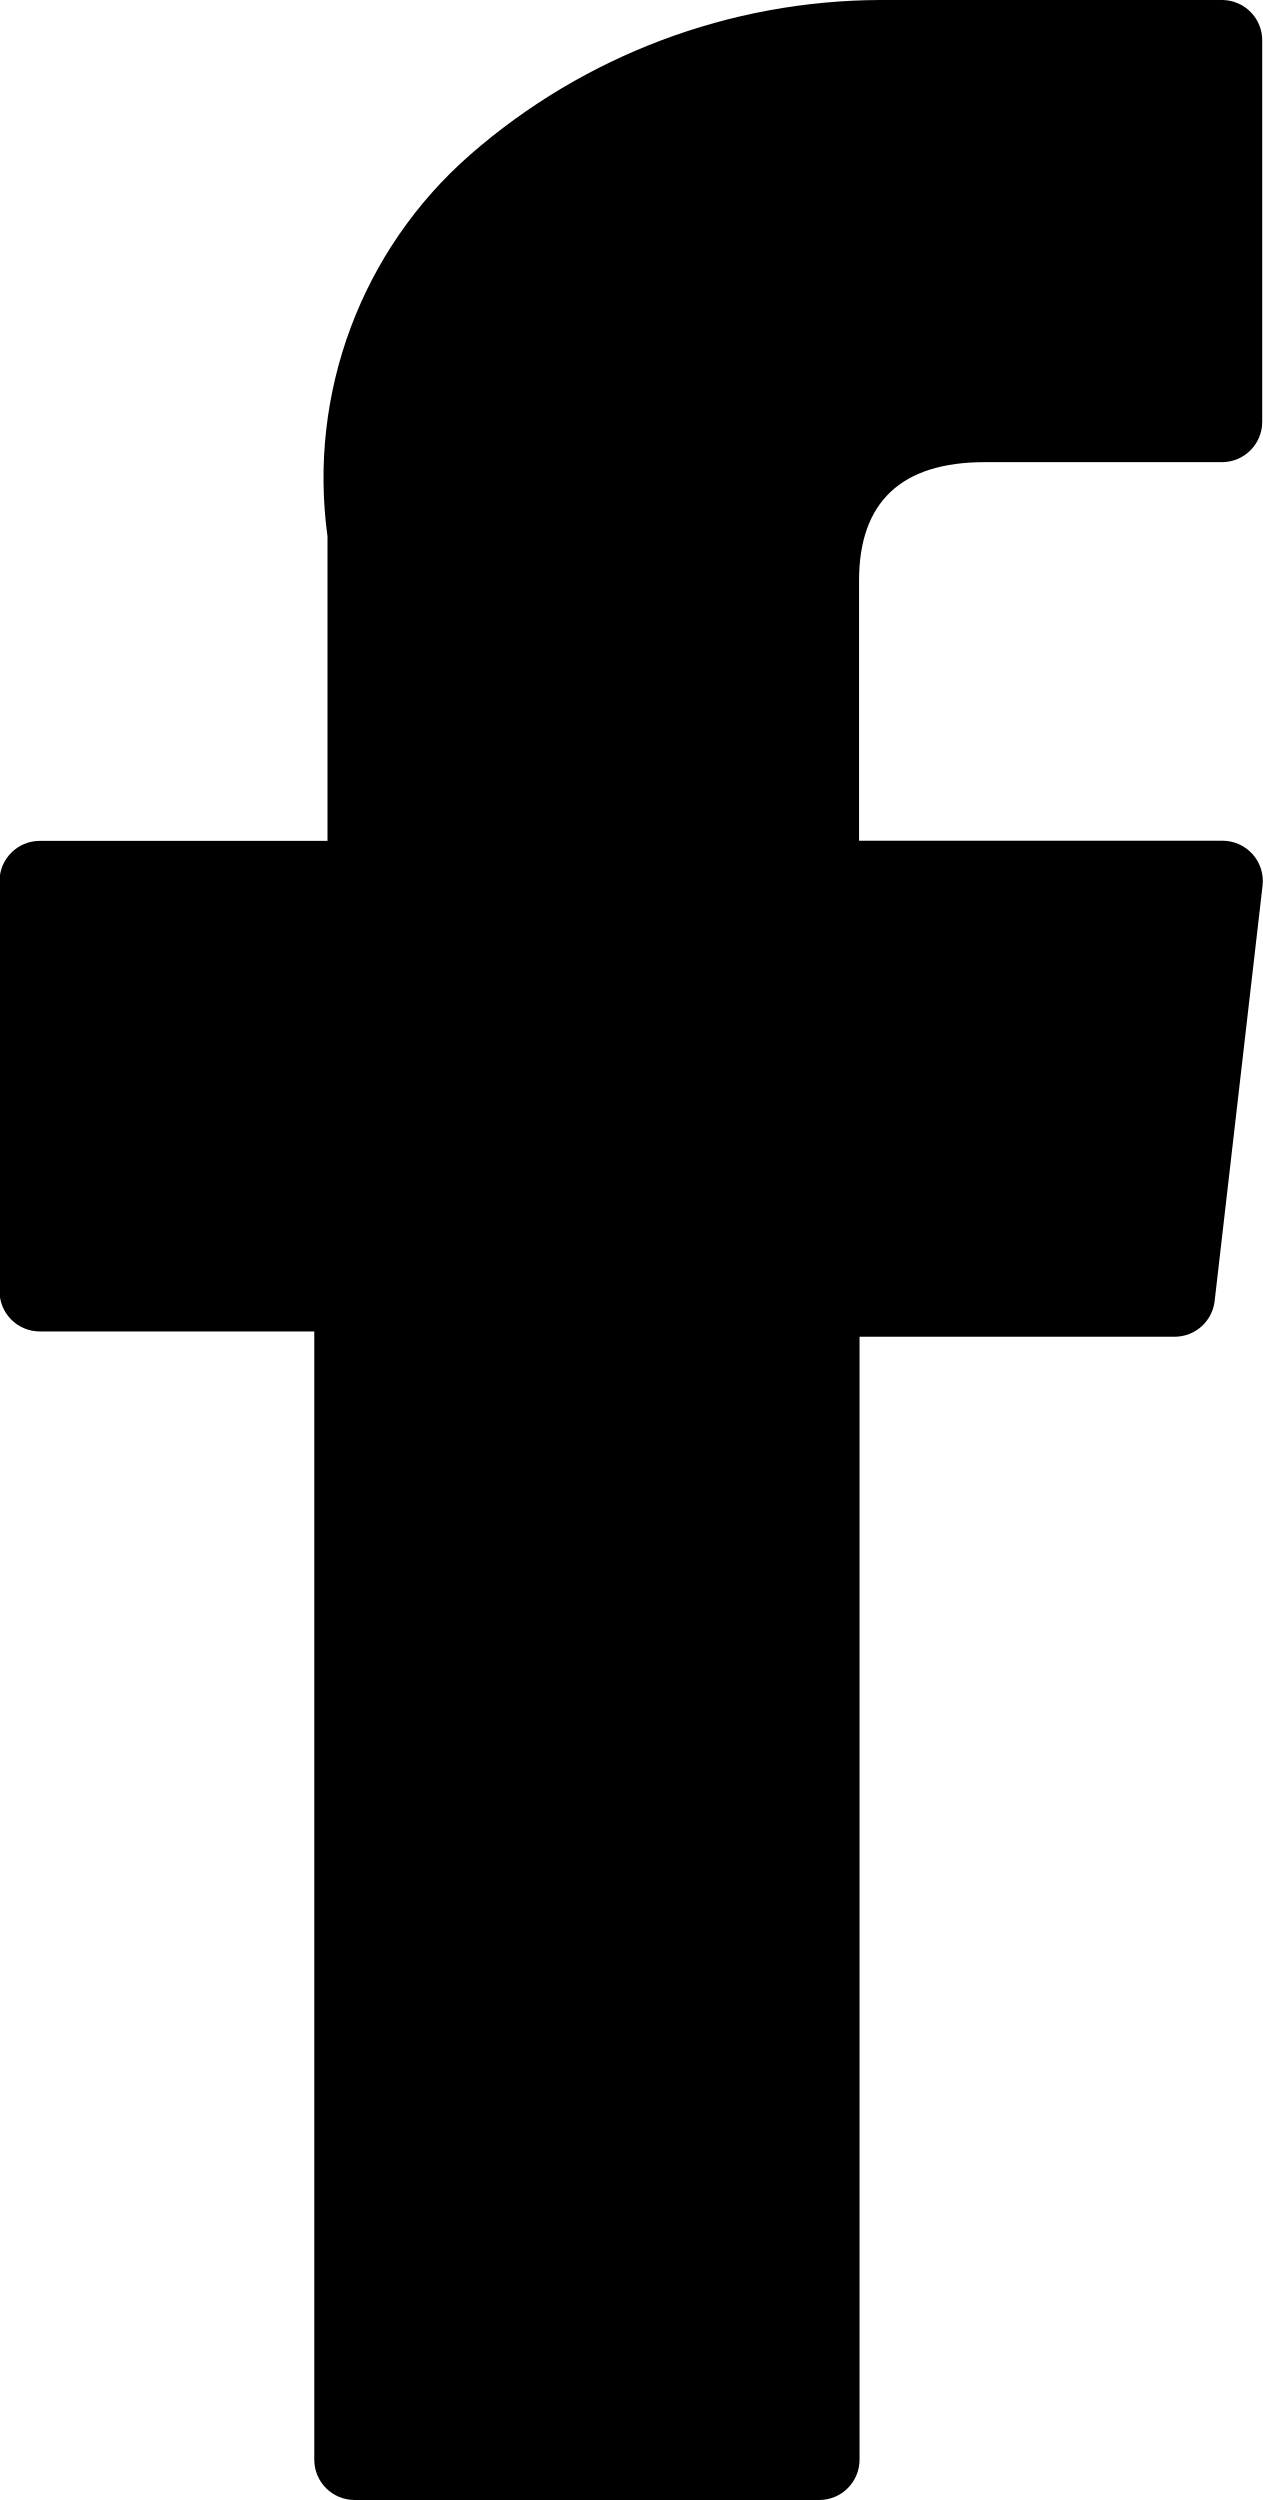
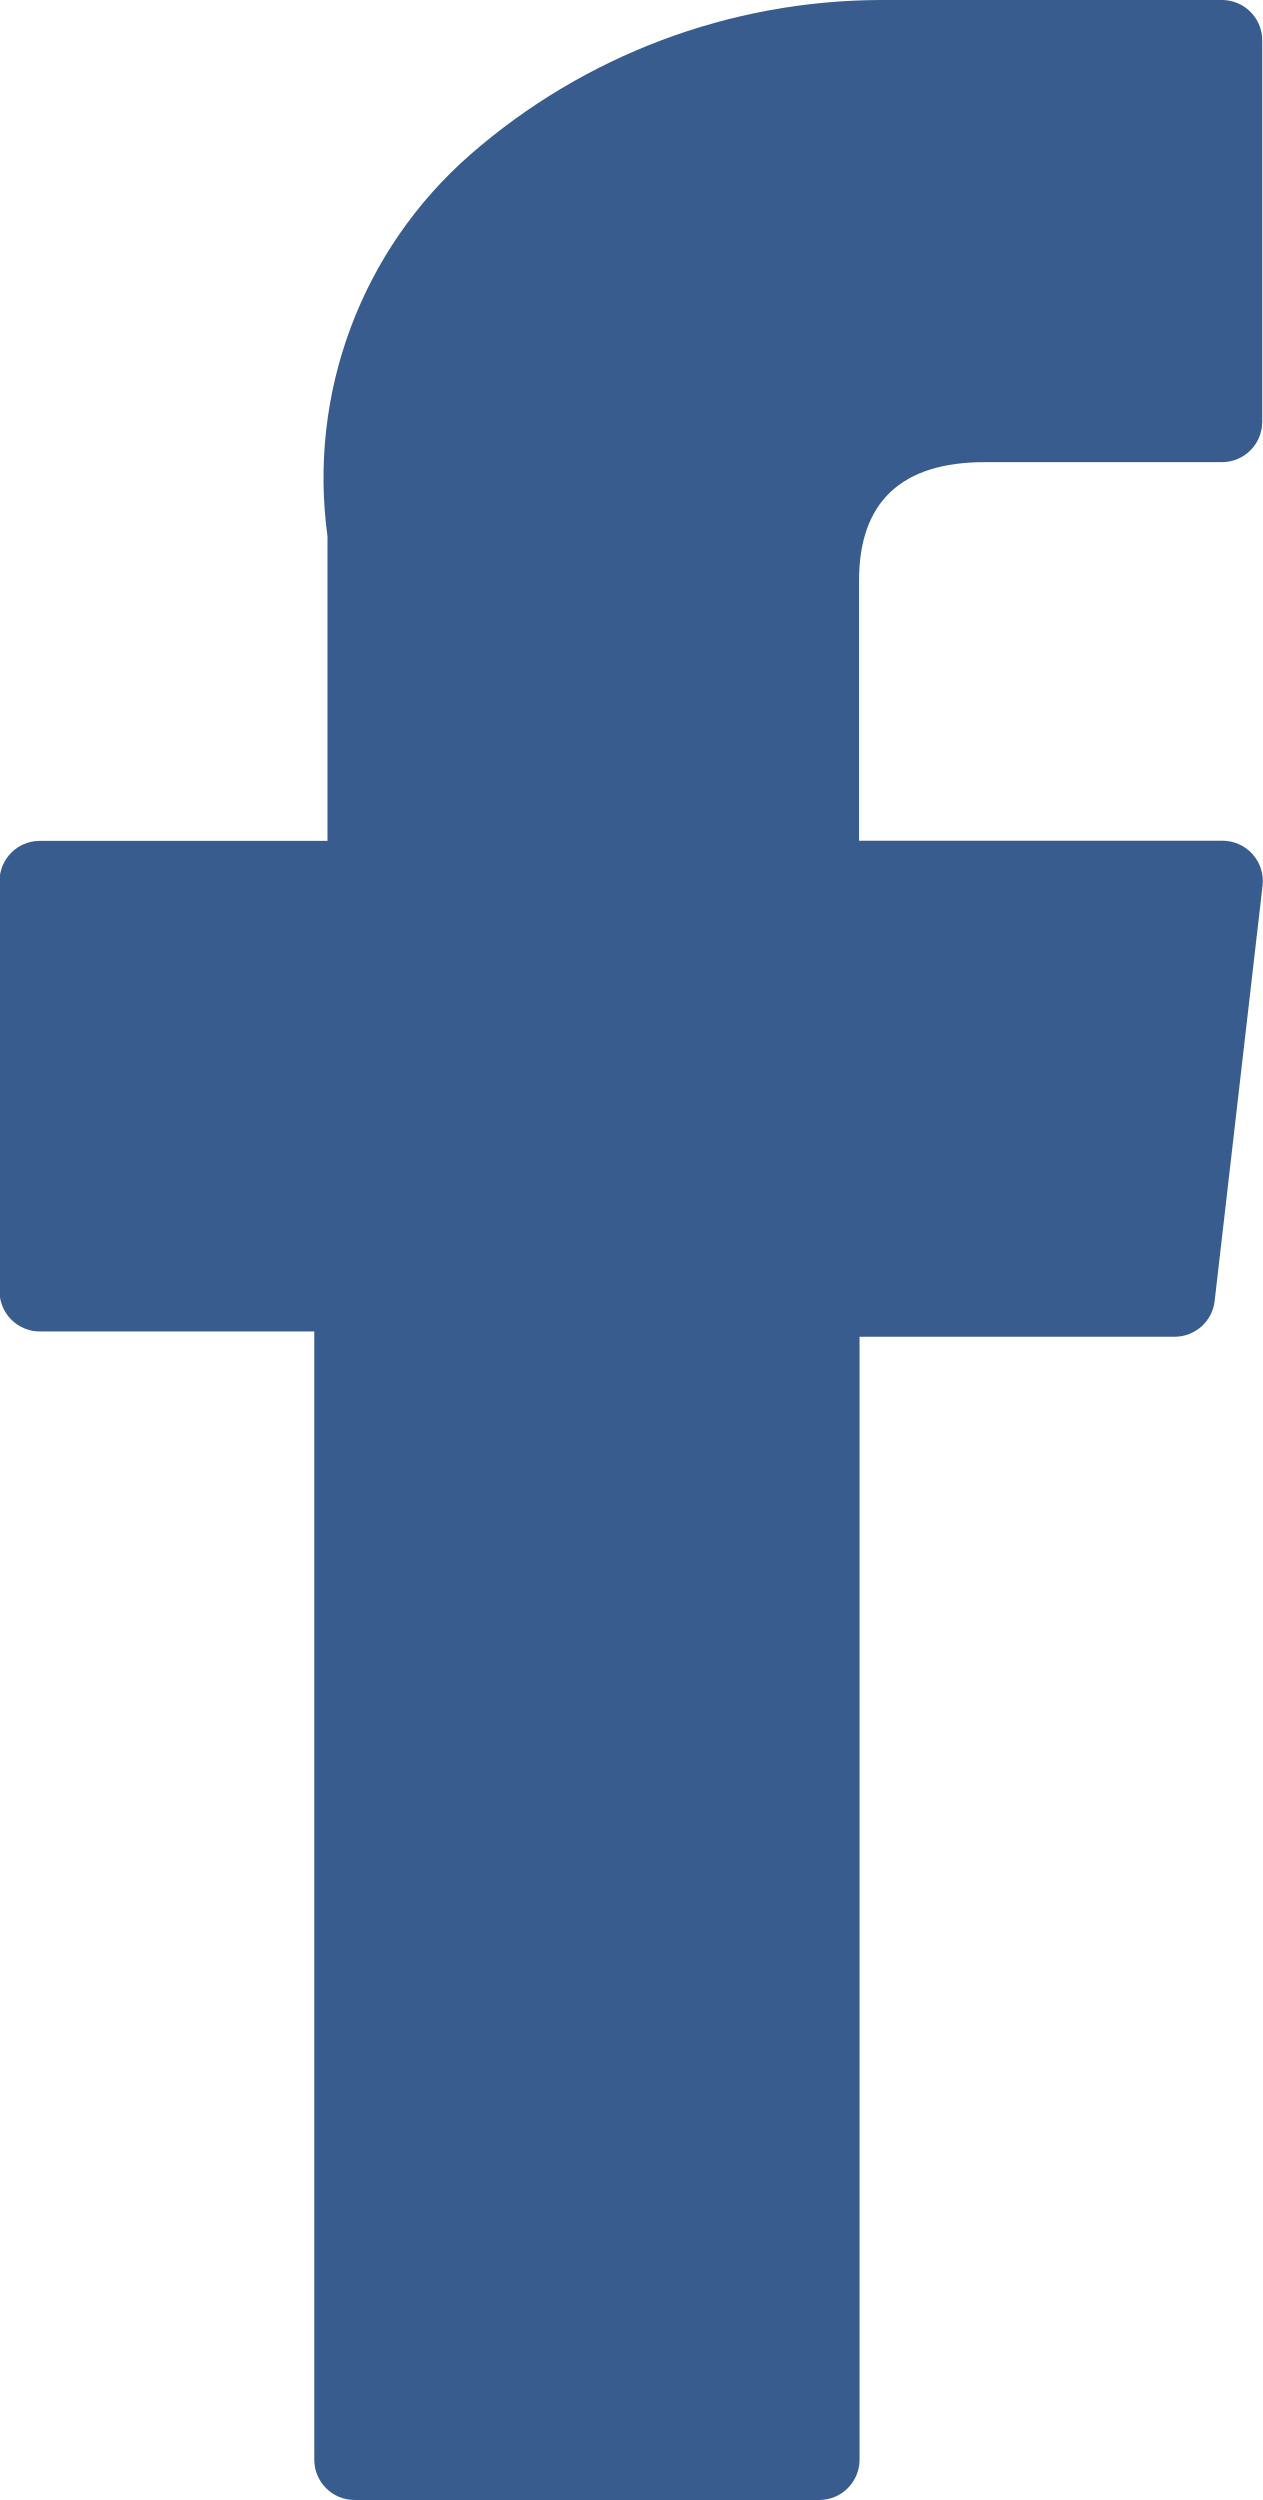
<svg xmlns="http://www.w3.org/2000/svg" width="7.643" height="15.13" viewBox="0 0 7.643 15.13">
  <defs>
    <style>
      .cls-1 {
        fill: #385c8e;
      }
    </style>
  </defs>
-   <path id="facebook" className="cls-1" d="M126.926,8.058h1.658v6.828a.244.244,0,0,0,.244.244h2.812a.244.244,0,0,0,.244-.244V8.09h1.907a.244.244,0,0,0,.242-.216l.29-2.514a.244.244,0,0,0-.242-.272h-2.2V3.513c0-.475.256-.716.76-.716h1.436a.244.244,0,0,0,.244-.244V.246A.244.244,0,0,0,134.081,0H132.1l-.091,0a3.792,3.792,0,0,0-2.48.935,2.6,2.6,0,0,0-.865,2.311V5.089h-1.741a.244.244,0,0,0-.244.244V7.814A.244.244,0,0,0,126.926,8.058Z" transform="translate(-126.682)" />
+   <path id="facebook" class="cls-1" d="M126.926,8.058h1.658v6.828a.244.244,0,0,0,.244.244h2.812a.244.244,0,0,0,.244-.244V8.09h1.907a.244.244,0,0,0,.242-.216l.29-2.514a.244.244,0,0,0-.242-.272h-2.2V3.513c0-.475.256-.716.76-.716h1.436a.244.244,0,0,0,.244-.244V.246A.244.244,0,0,0,134.081,0H132.1l-.091,0a3.792,3.792,0,0,0-2.48.935,2.6,2.6,0,0,0-.865,2.311V5.089h-1.741a.244.244,0,0,0-.244.244V7.814A.244.244,0,0,0,126.926,8.058Z" transform="translate(-126.682)" />
</svg>
